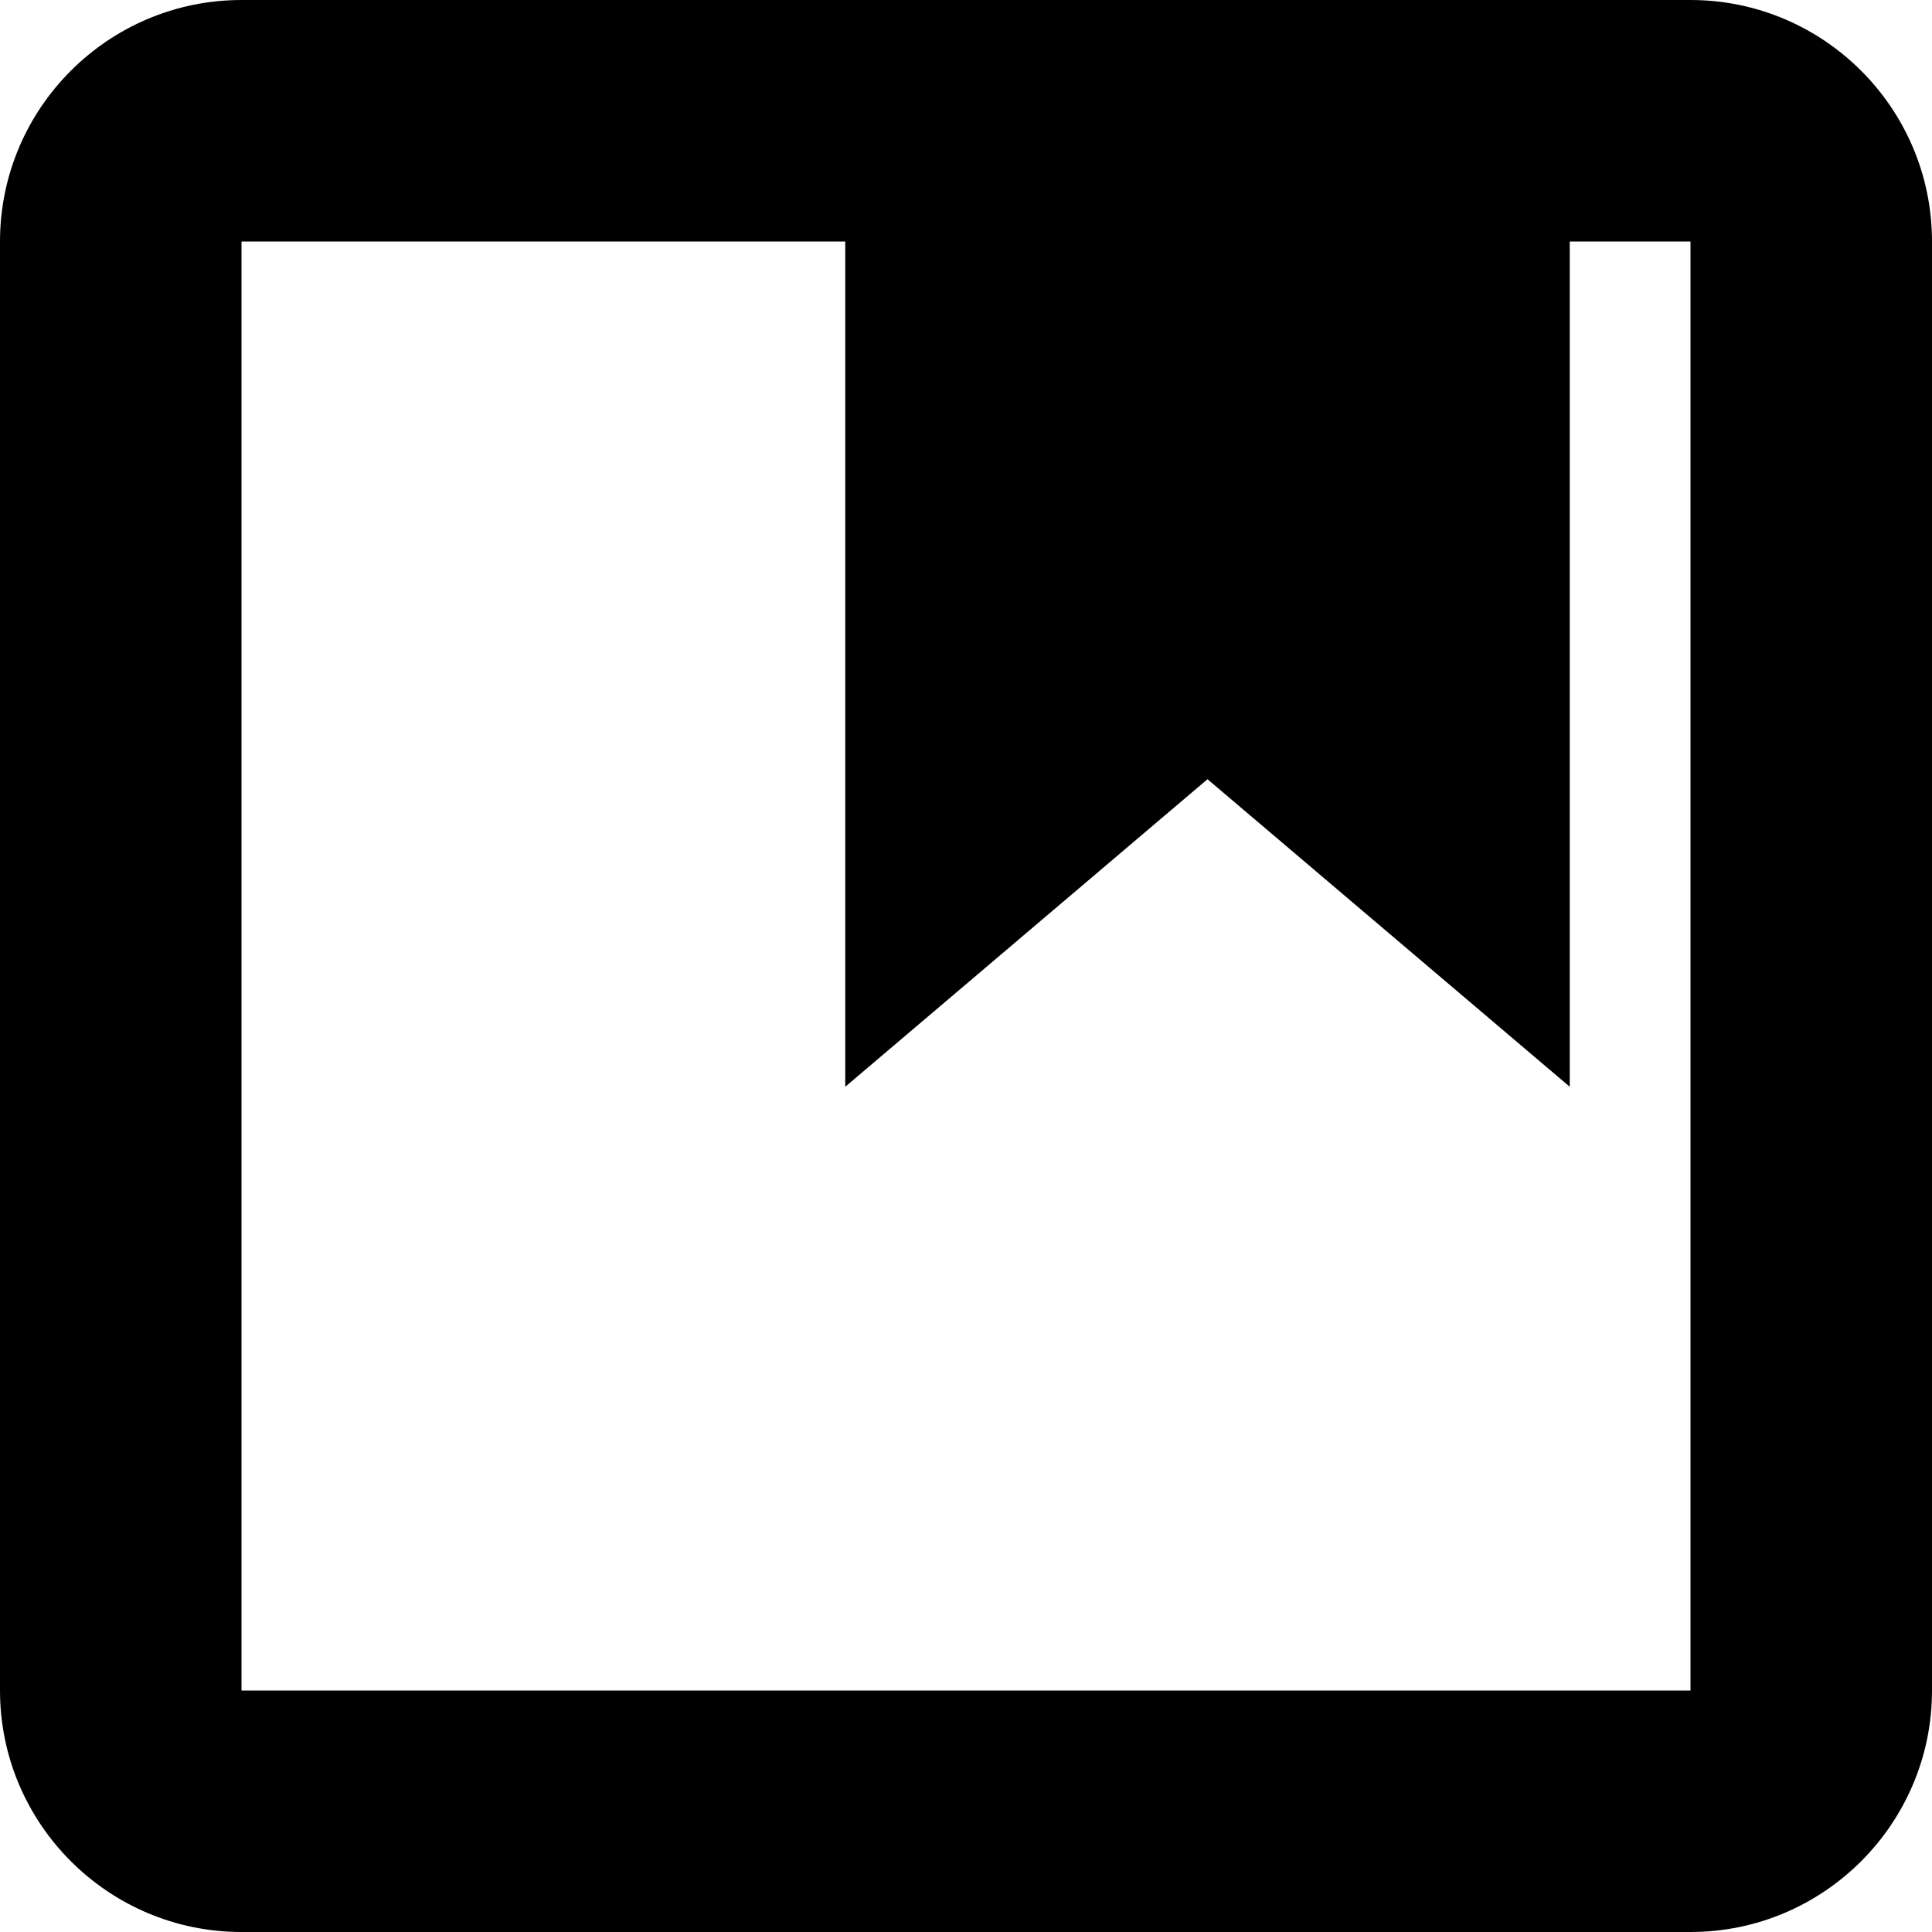
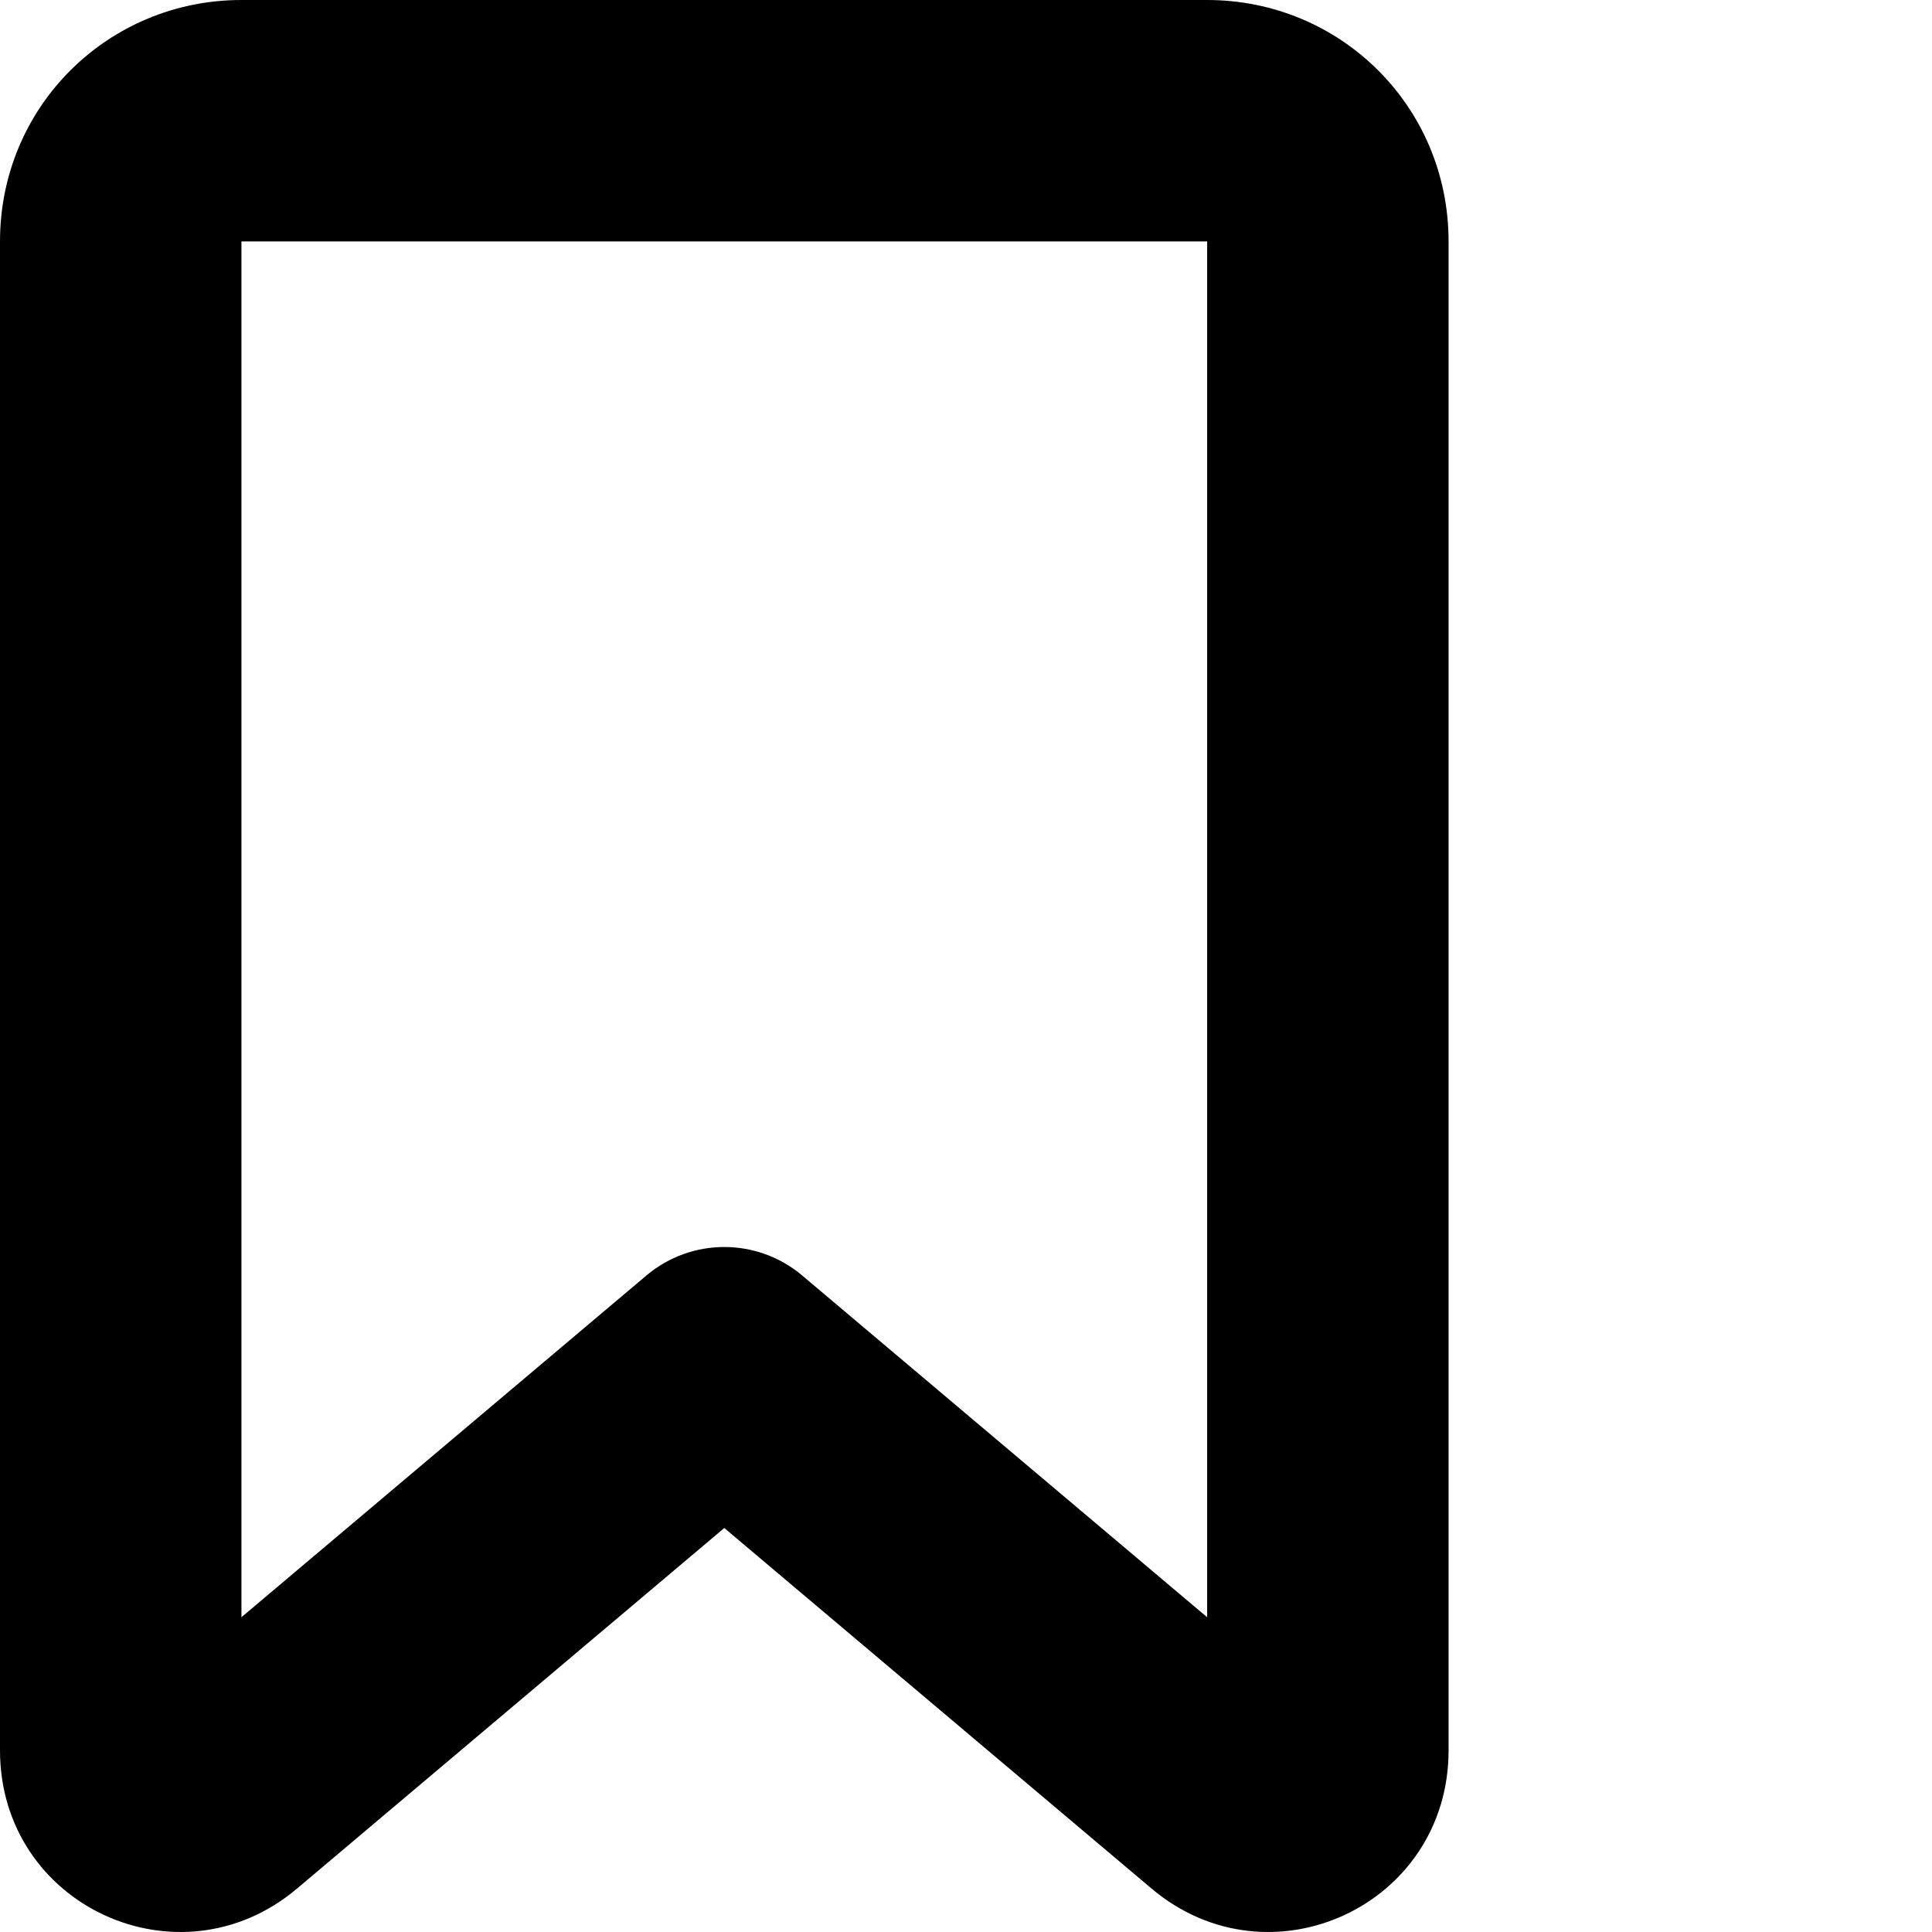
<svg xmlns="http://www.w3.org/2000/svg" viewBox="0 0 512 512">
-   <path class="lexicon-icon-body" fill="none" d="M448,0H64C28.7,0,0,28.7,0,64v384c0,35.3,28.7,64,64,64h384c35.3,0,64-28.7,64-64V64C512,28.7,483.3,0,448,0z" />
-   <path class="lexicon-icon-outline" d="M448,0H64C28.7,0,0,28.7,0,64v384c0,35.3,28.7,64,64,64h384c35.3,0,64-28.7,64-64V64C512,28.7,483.3,0,448,0z M448,448H64V64h160v224l96-81.5l96,81.5V64h32V448C448,448,448,448,448,448z" />
+   <path class="lexicon-icon-outline" fill-rule="evenodd" clip-rule="evenodd" d="M171.307 338.015c11.92-10.059 29.355-10.059 41.275 0l107.325 90.567v-364.6H63.982v364.6l107.325-90.567Zm20.637 66.922 113.238 95.557c31.255 26.375 78.706 4.569 78.706-36.63V63.981C383.888 28.2 355.243 0 319.907 0H63.982C28.646 0 0 28.199 0 63.981v399.883c0 41.198 47.452 63.005 78.707 36.63l113.237-95.557Z" />
</svg>
